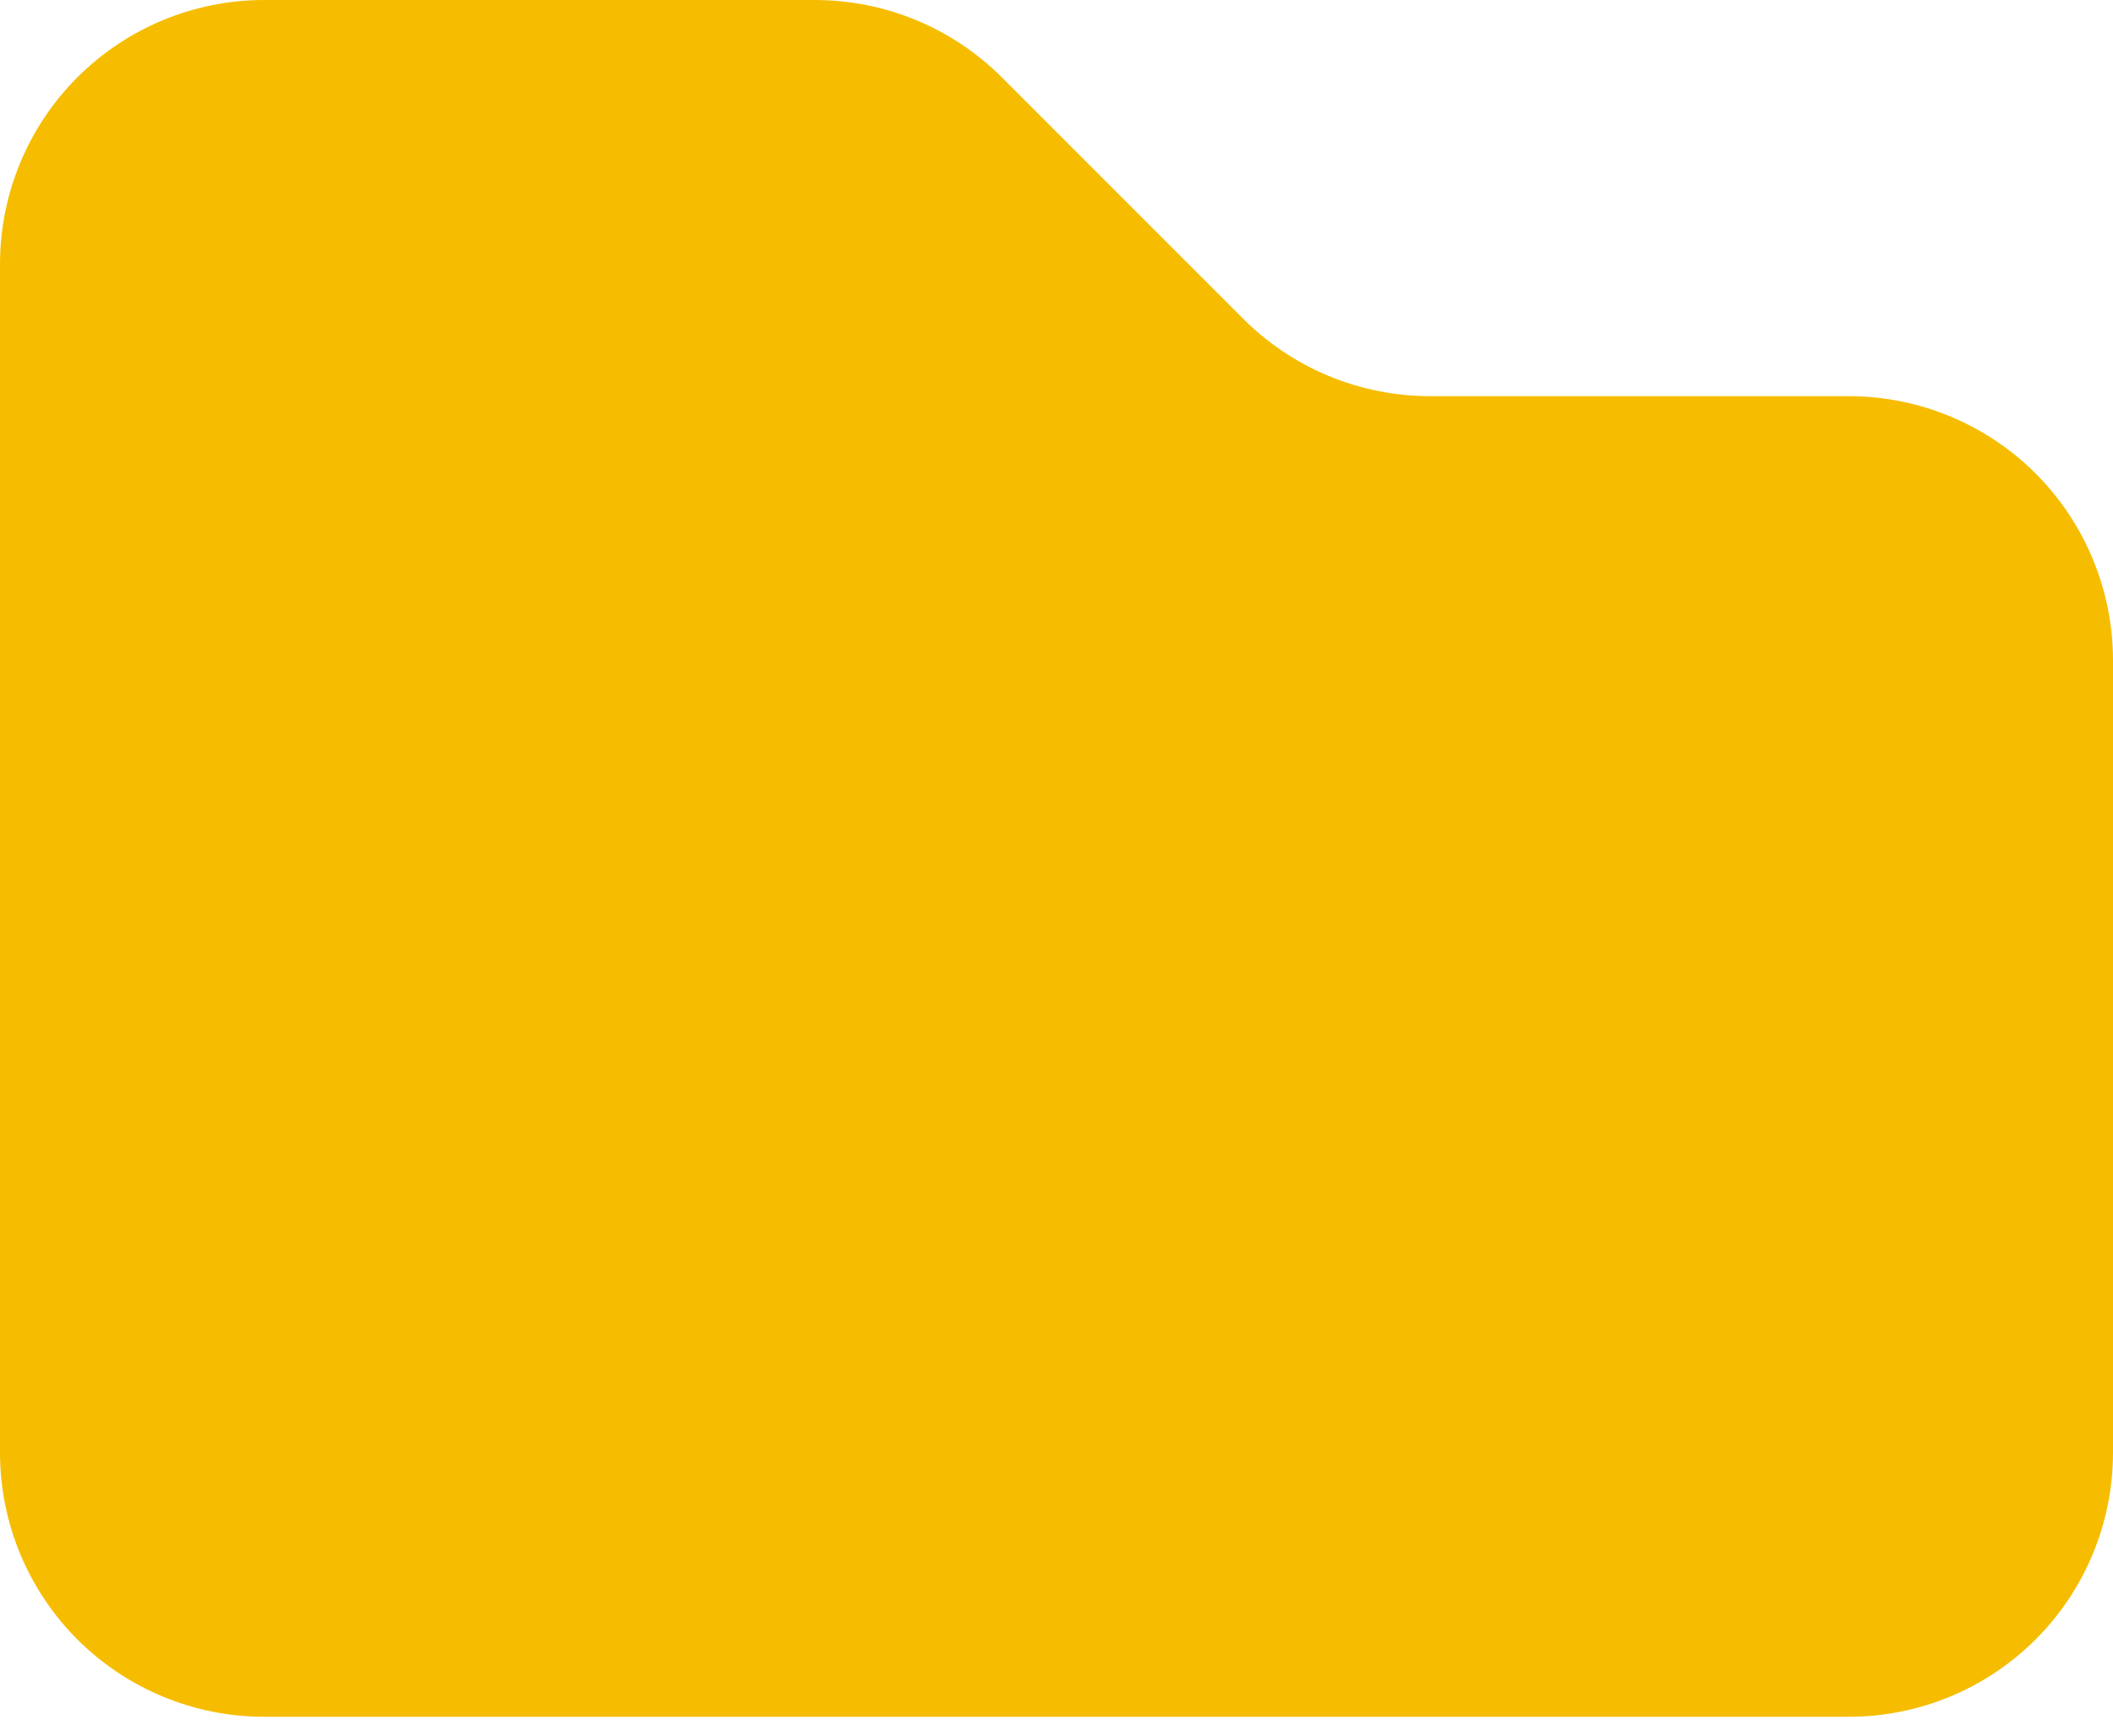
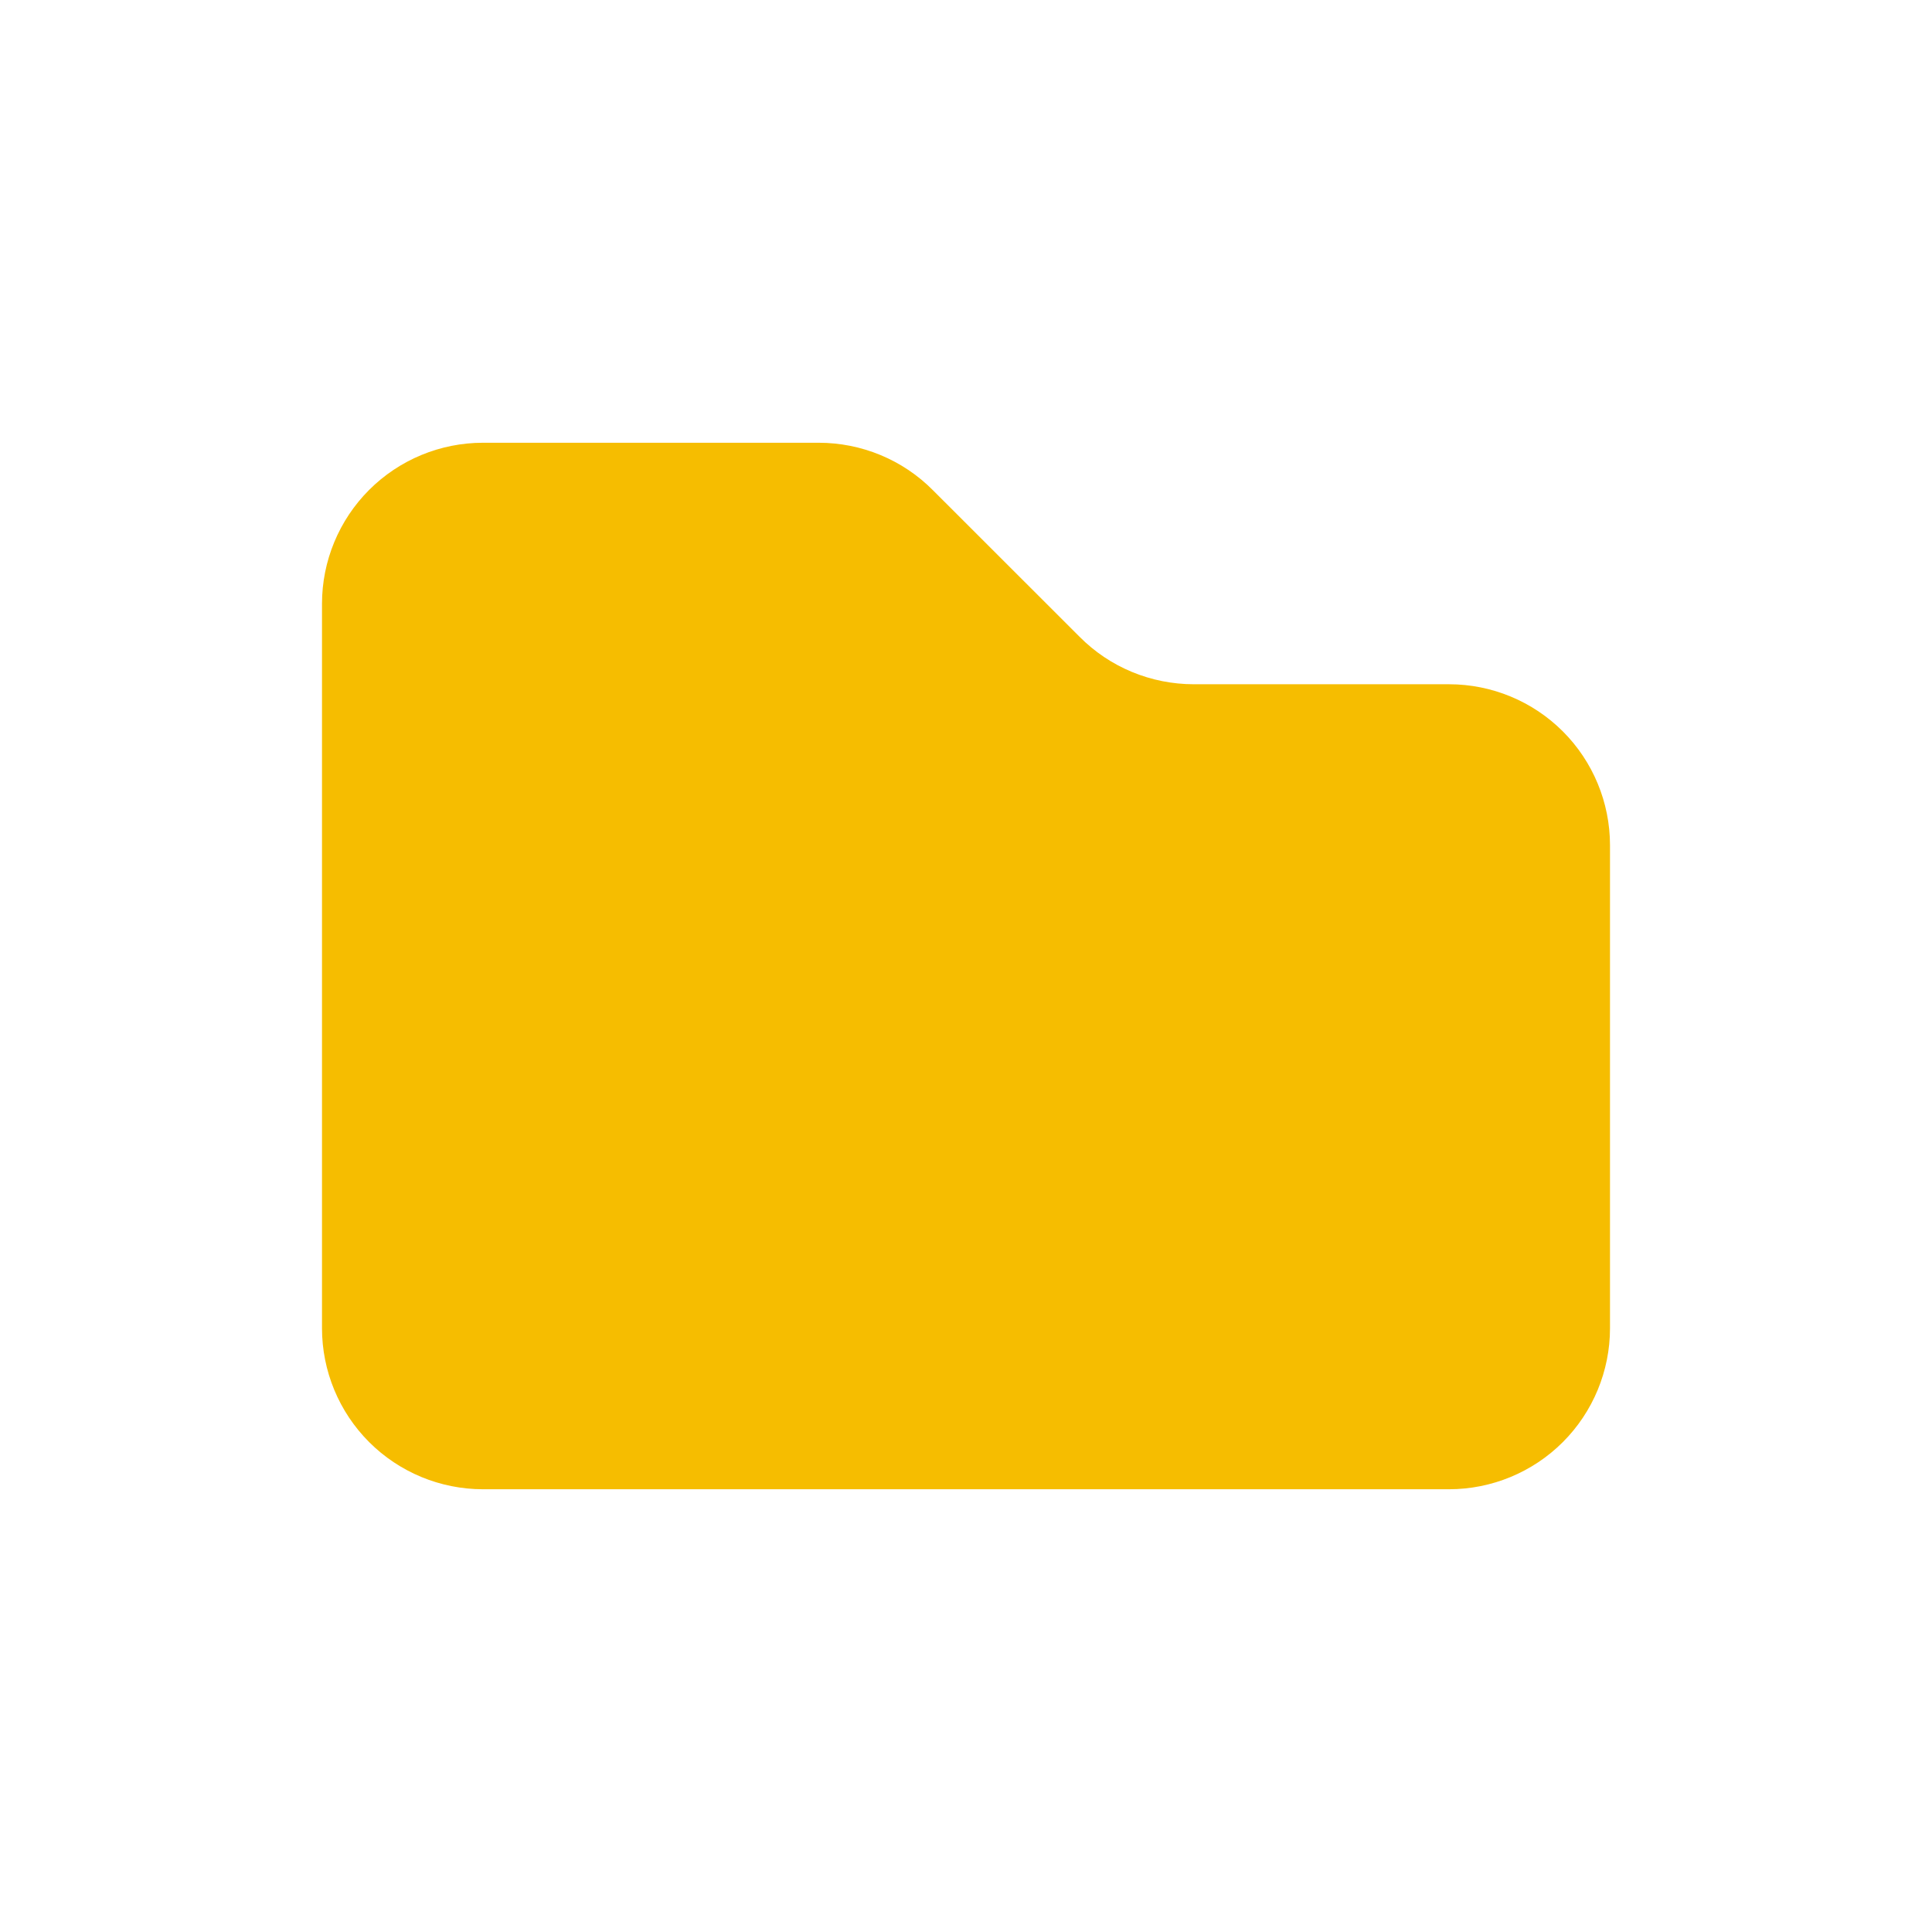
- <svg xmlns="http://www.w3.org/2000/svg" width="28" height="23" viewBox="0 0 28 23" fill="none">
-   <path d="M0 19.25V3.5C0 2.572 0.369 1.681 1.025 1.025C1.681 0.369 2.572 1.09888e-06 3.5 1.09888e-06H10.797C11.259 -0 11.717 0.091 12.143 0.268C12.57 0.445 12.957 0.705 13.283 1.032L16.468 4.218C16.793 4.545 17.18 4.805 17.607 4.982C18.033 5.159 18.491 5.25 18.953 5.25H24.5C25.428 5.25 26.319 5.619 26.975 6.275C27.631 6.932 28 7.822 28 8.75V19.25C28 20.178 27.631 21.069 26.975 21.725C26.319 22.381 25.428 22.75 24.5 22.75H3.5C2.572 22.75 1.681 22.381 1.025 21.725C0.369 21.069 0 20.178 0 19.25Z" fill="#F6BD00" />
+ <svg xmlns="http://www.w3.org/2000/svg" width="42" height="42" viewBox="0 0 42 42" fill="none">
+   <path d="M7 28.875V13.125C7 12.197 7.369 11.306 8.025 10.65C8.681 9.994 9.572 9.625 10.5 9.625H17.797C18.259 9.625 18.717 9.716 19.143 9.893C19.57 10.07 19.957 10.33 20.282 10.658L23.468 13.842C23.793 14.17 24.18 14.43 24.607 14.607C25.033 14.784 25.491 14.875 25.953 14.875H31.5C32.428 14.875 33.319 15.244 33.975 15.9C34.631 16.556 35 17.447 35 18.375V28.875C35 29.803 34.631 30.694 33.975 31.35C33.319 32.006 32.428 32.375 31.5 32.375H10.5C9.572 32.375 8.681 32.006 8.025 31.35C7.369 30.694 7 29.803 7 28.875Z" fill="#F6BD00" />
</svg>
